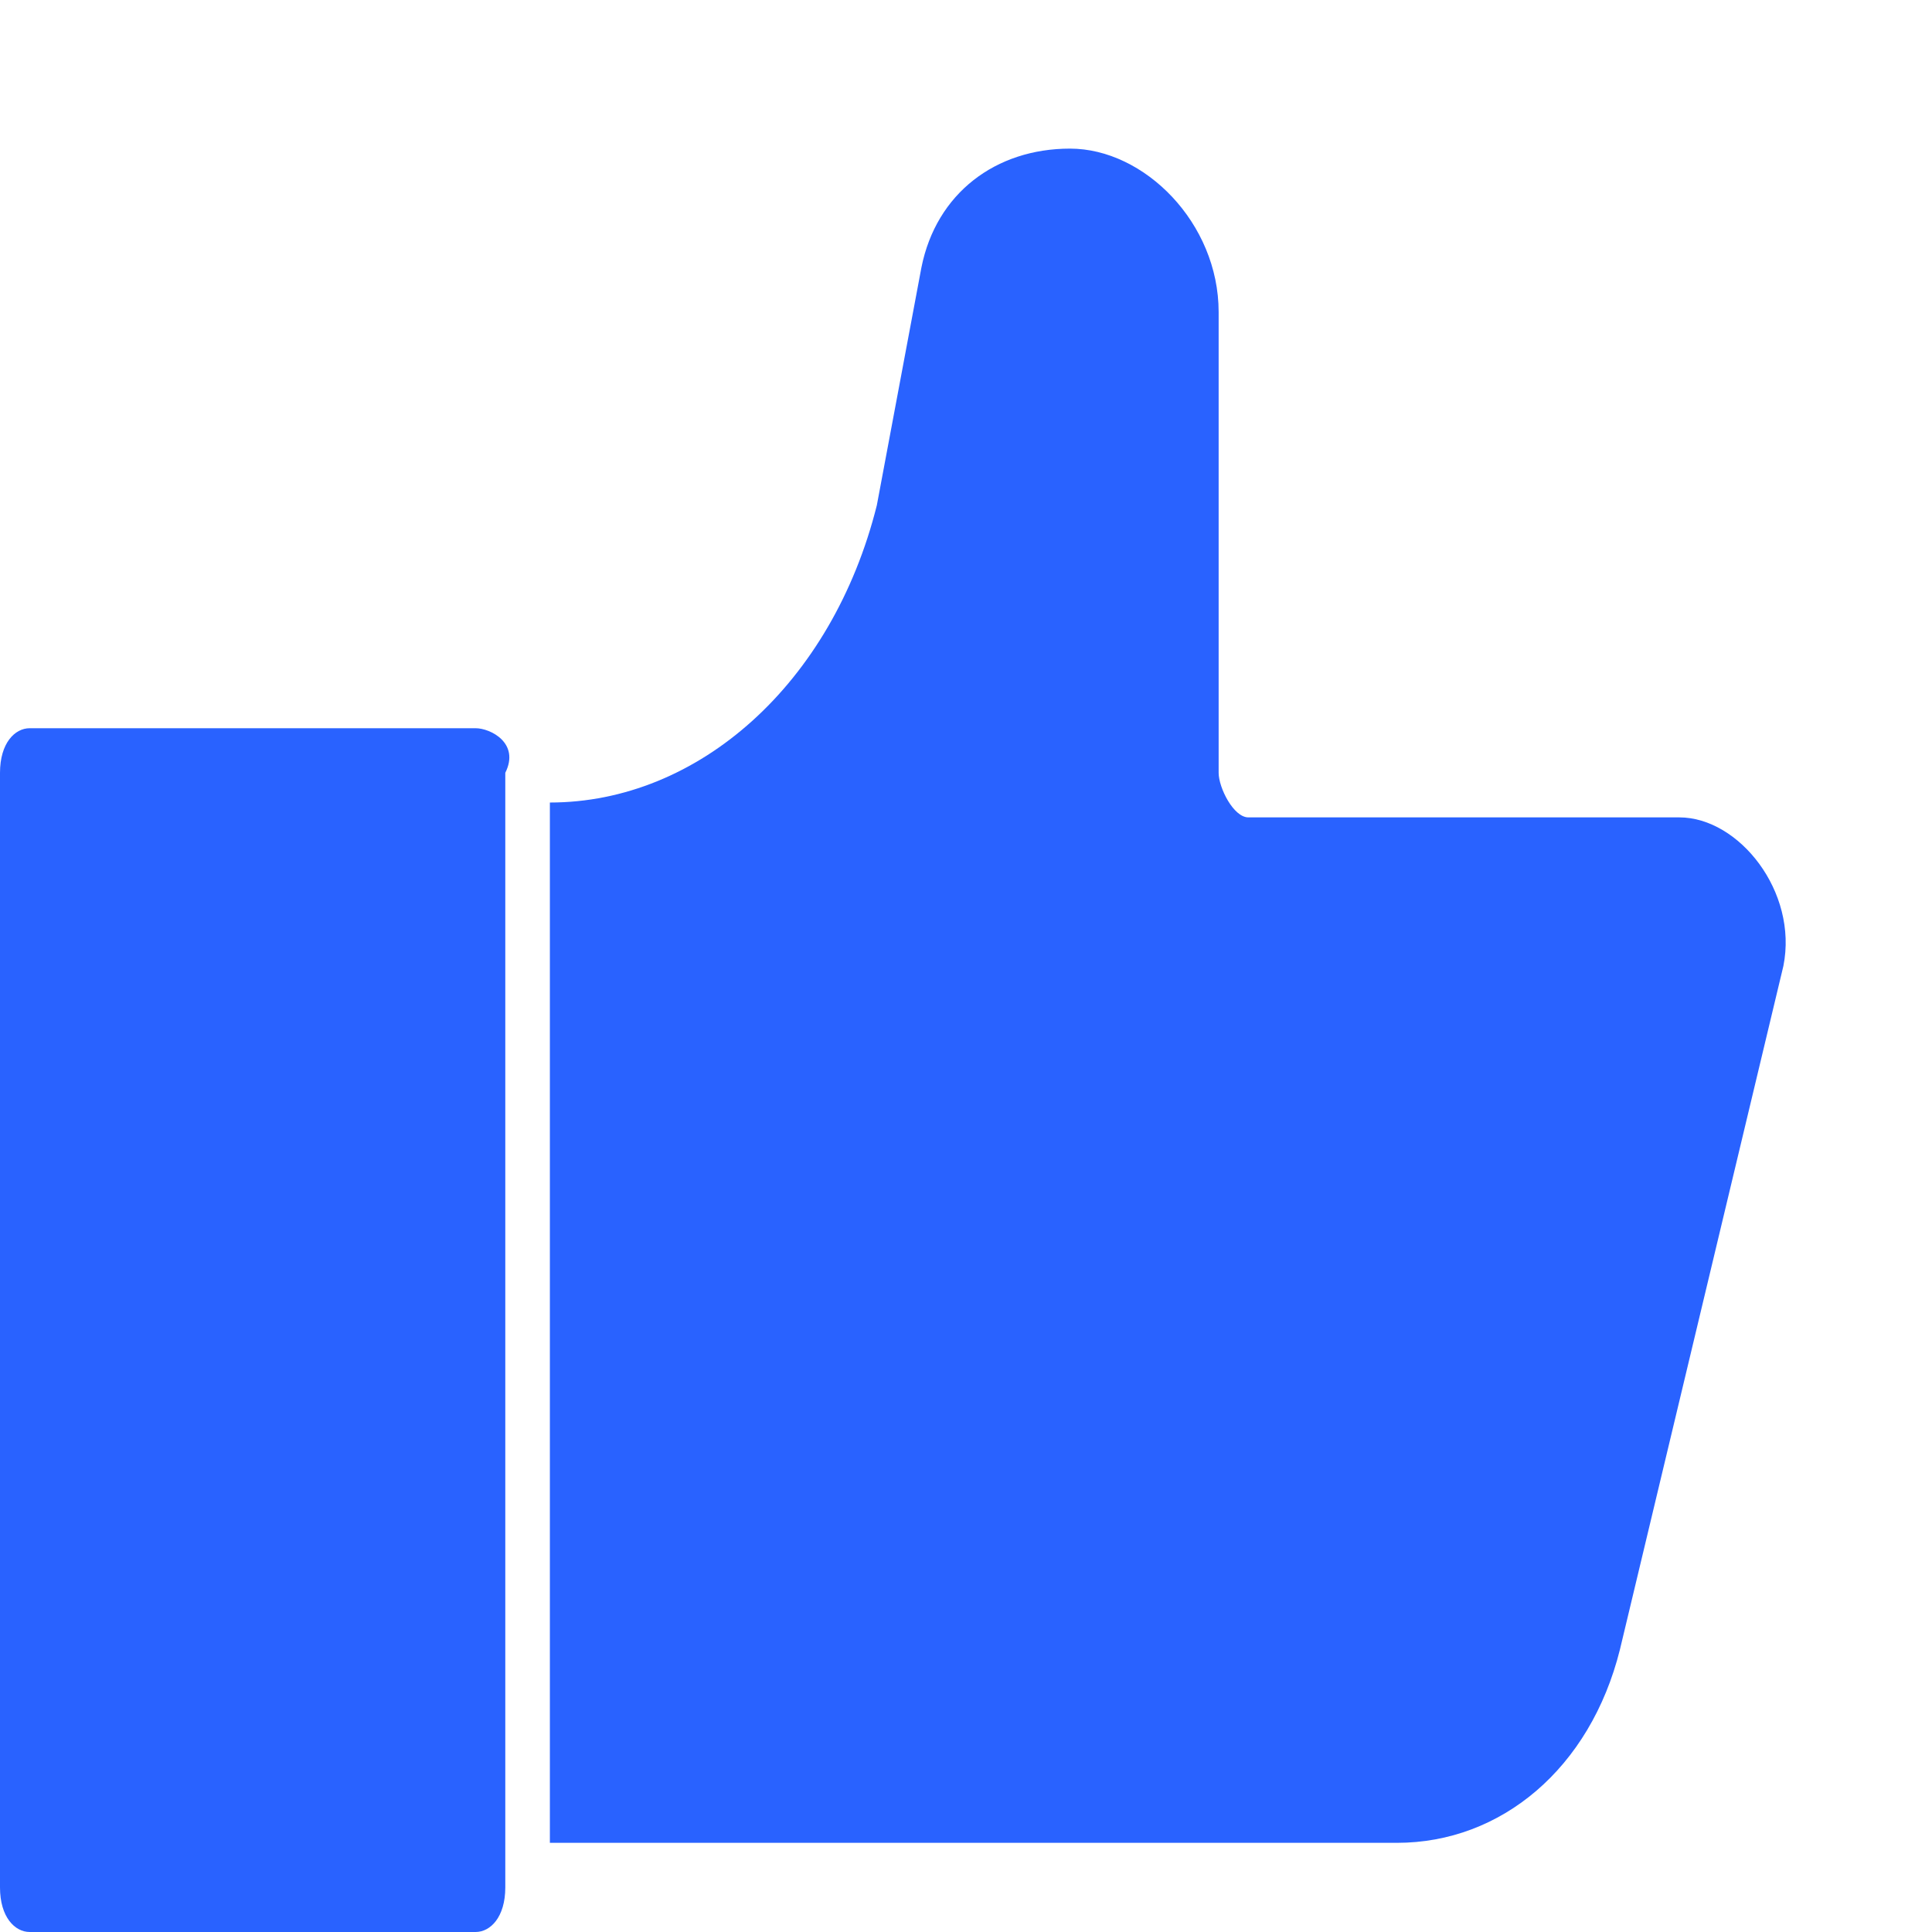
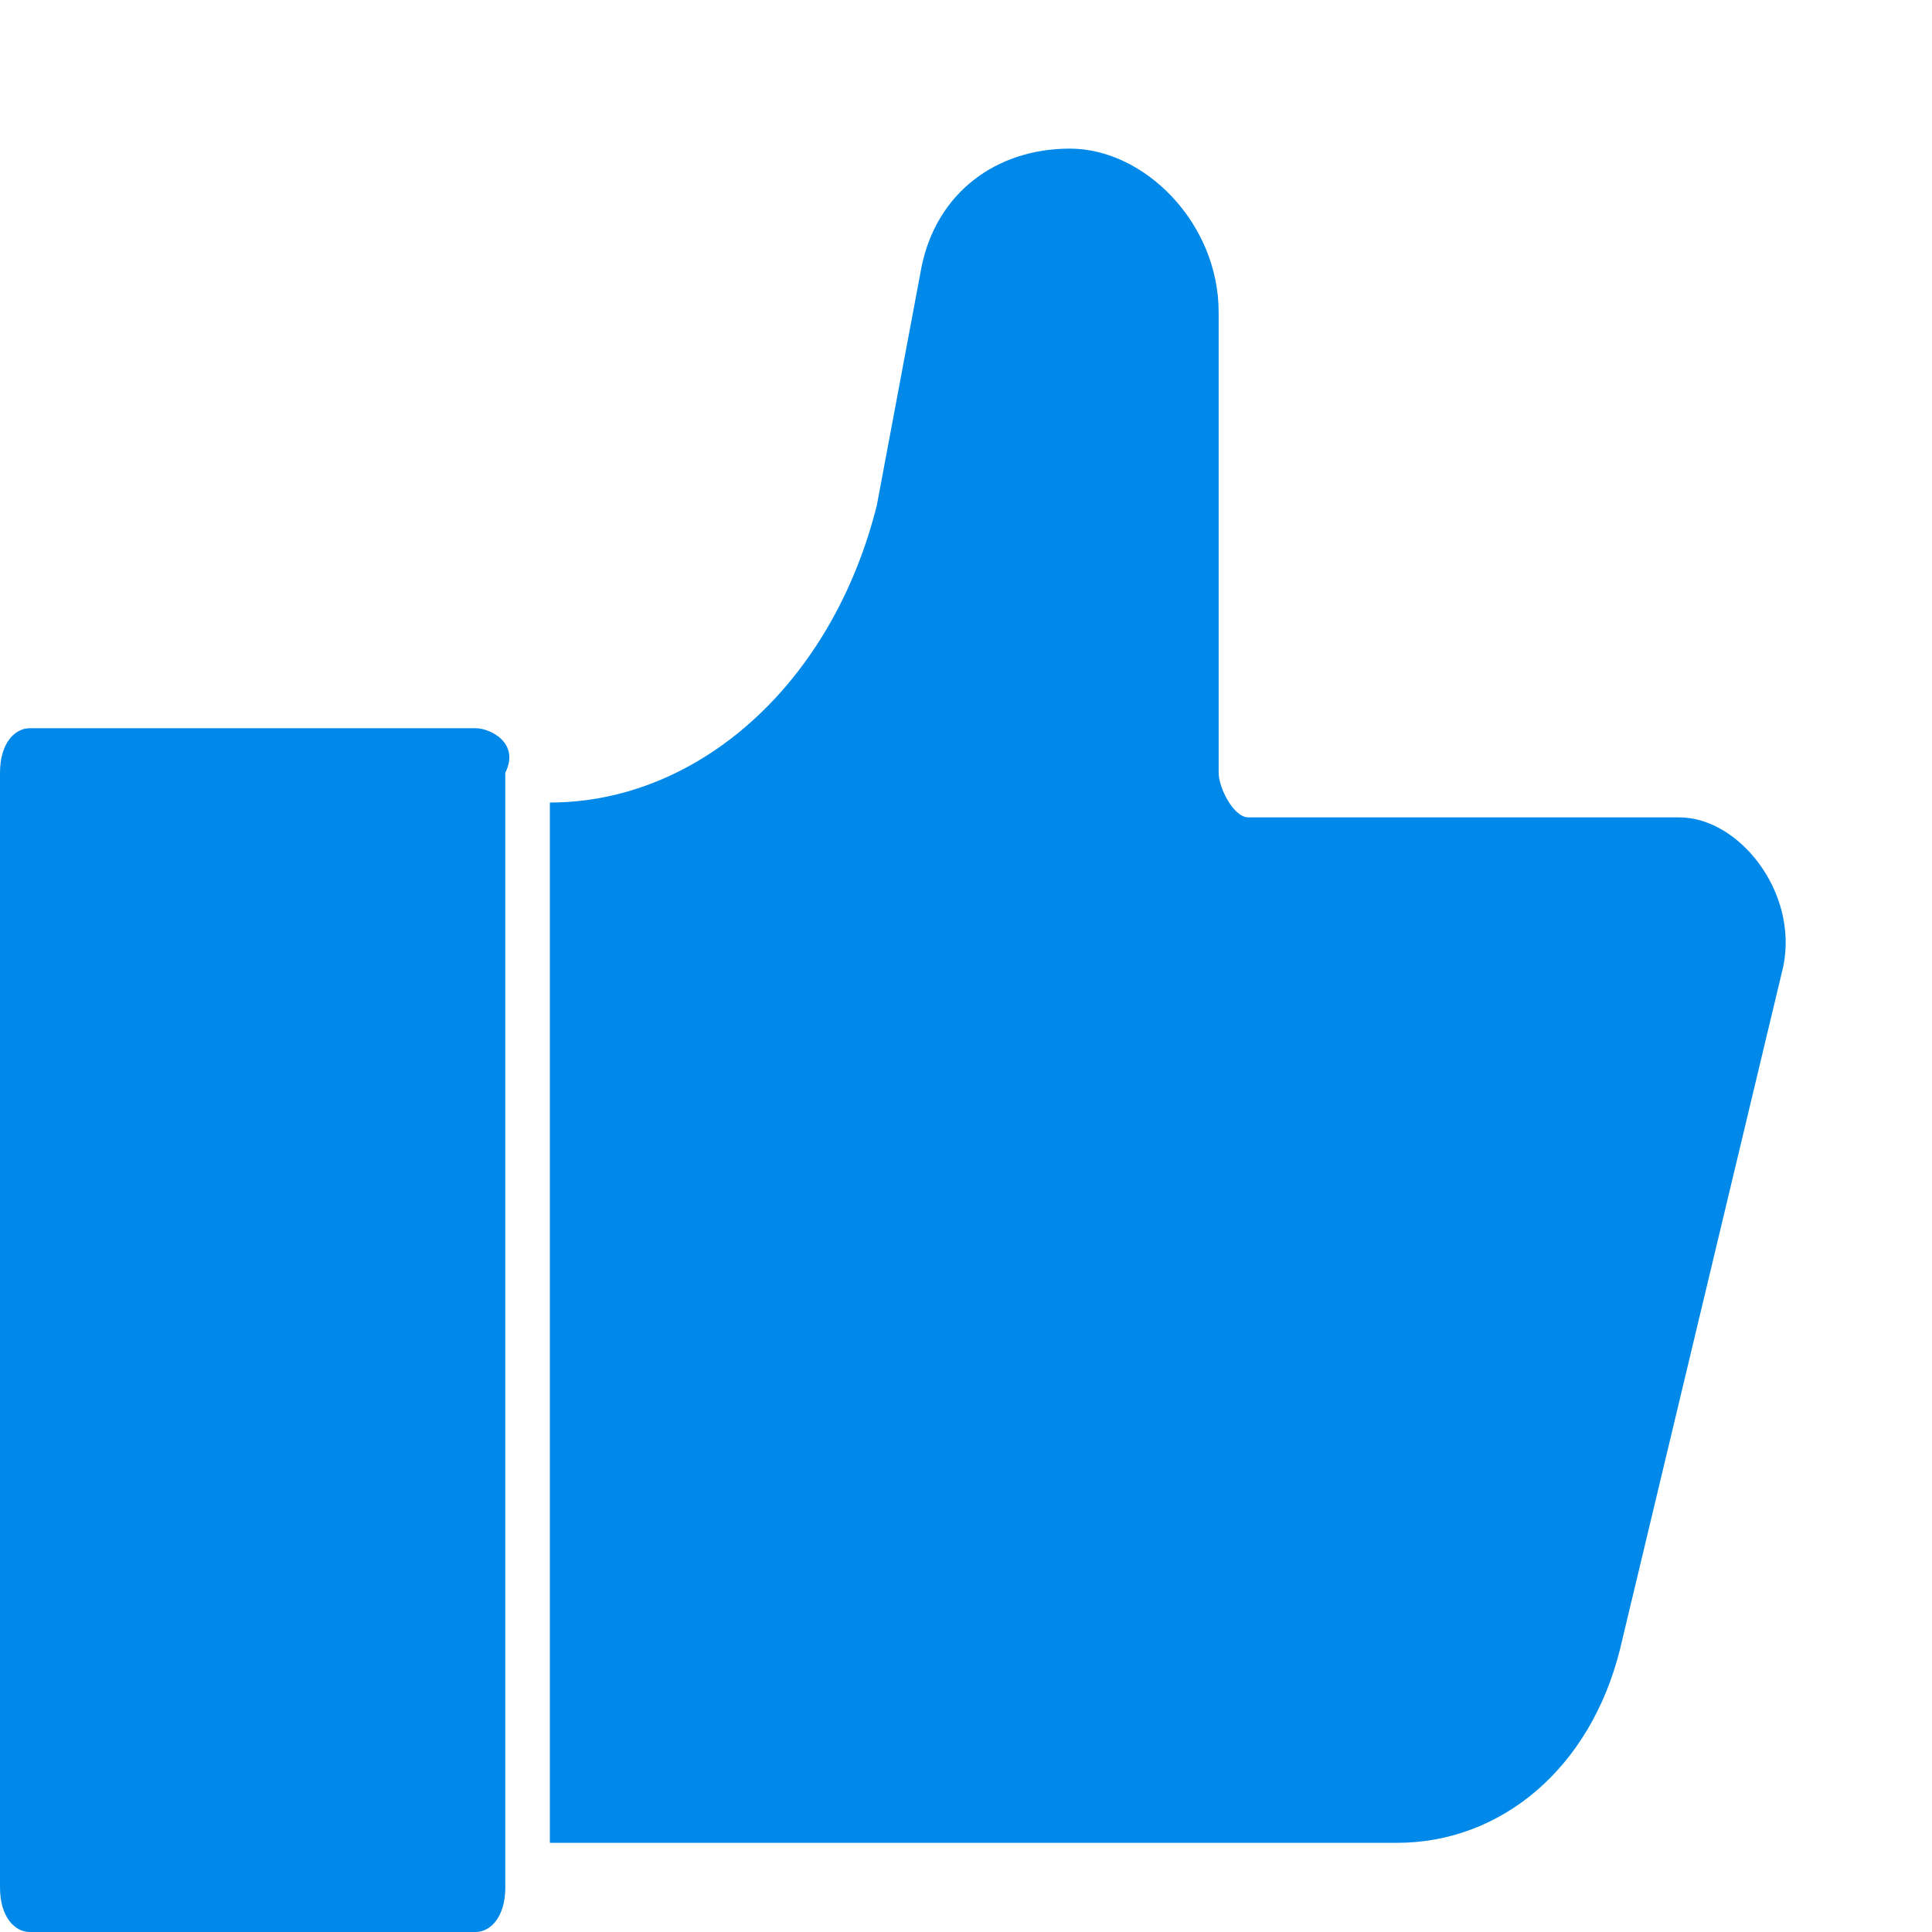
<svg xmlns="http://www.w3.org/2000/svg" version="1.1" id="Слой_1" x="0px" y="0px" viewBox="0 0 13 13" style="enable-background:new 0 0 13 13;" xml:space="preserve">
  <style type="text/css">
- 	.st0{fill:#2962FF;}
+ 	.st0{fill:#0089E9;}
</style>
  <path class="st0" d="M12,6.5l-1.1,4.6c-0.2,0.8-0.8,1.3-1.5,1.3H3.7v-7l0,0c1,0,1.9-0.8,2.2-2l0.3-1.6C6.3,1.3,6.7,1,7.2,1  s1,0.5,1,1.1v3.1c0,0.1,0.1,0.3,0.2,0.3h2.9C11.7,5.5,12.1,6,12,6.5z M3.2,4.9h-3C0.1,4.9,0,5,0,5.2v7.5C0,12.9,0.1,13,0.2,13h3  c0.1,0,0.2-0.1,0.2-0.3V5.2C3.5,5,3.3,4.9,3.2,4.9z" />
</svg>
